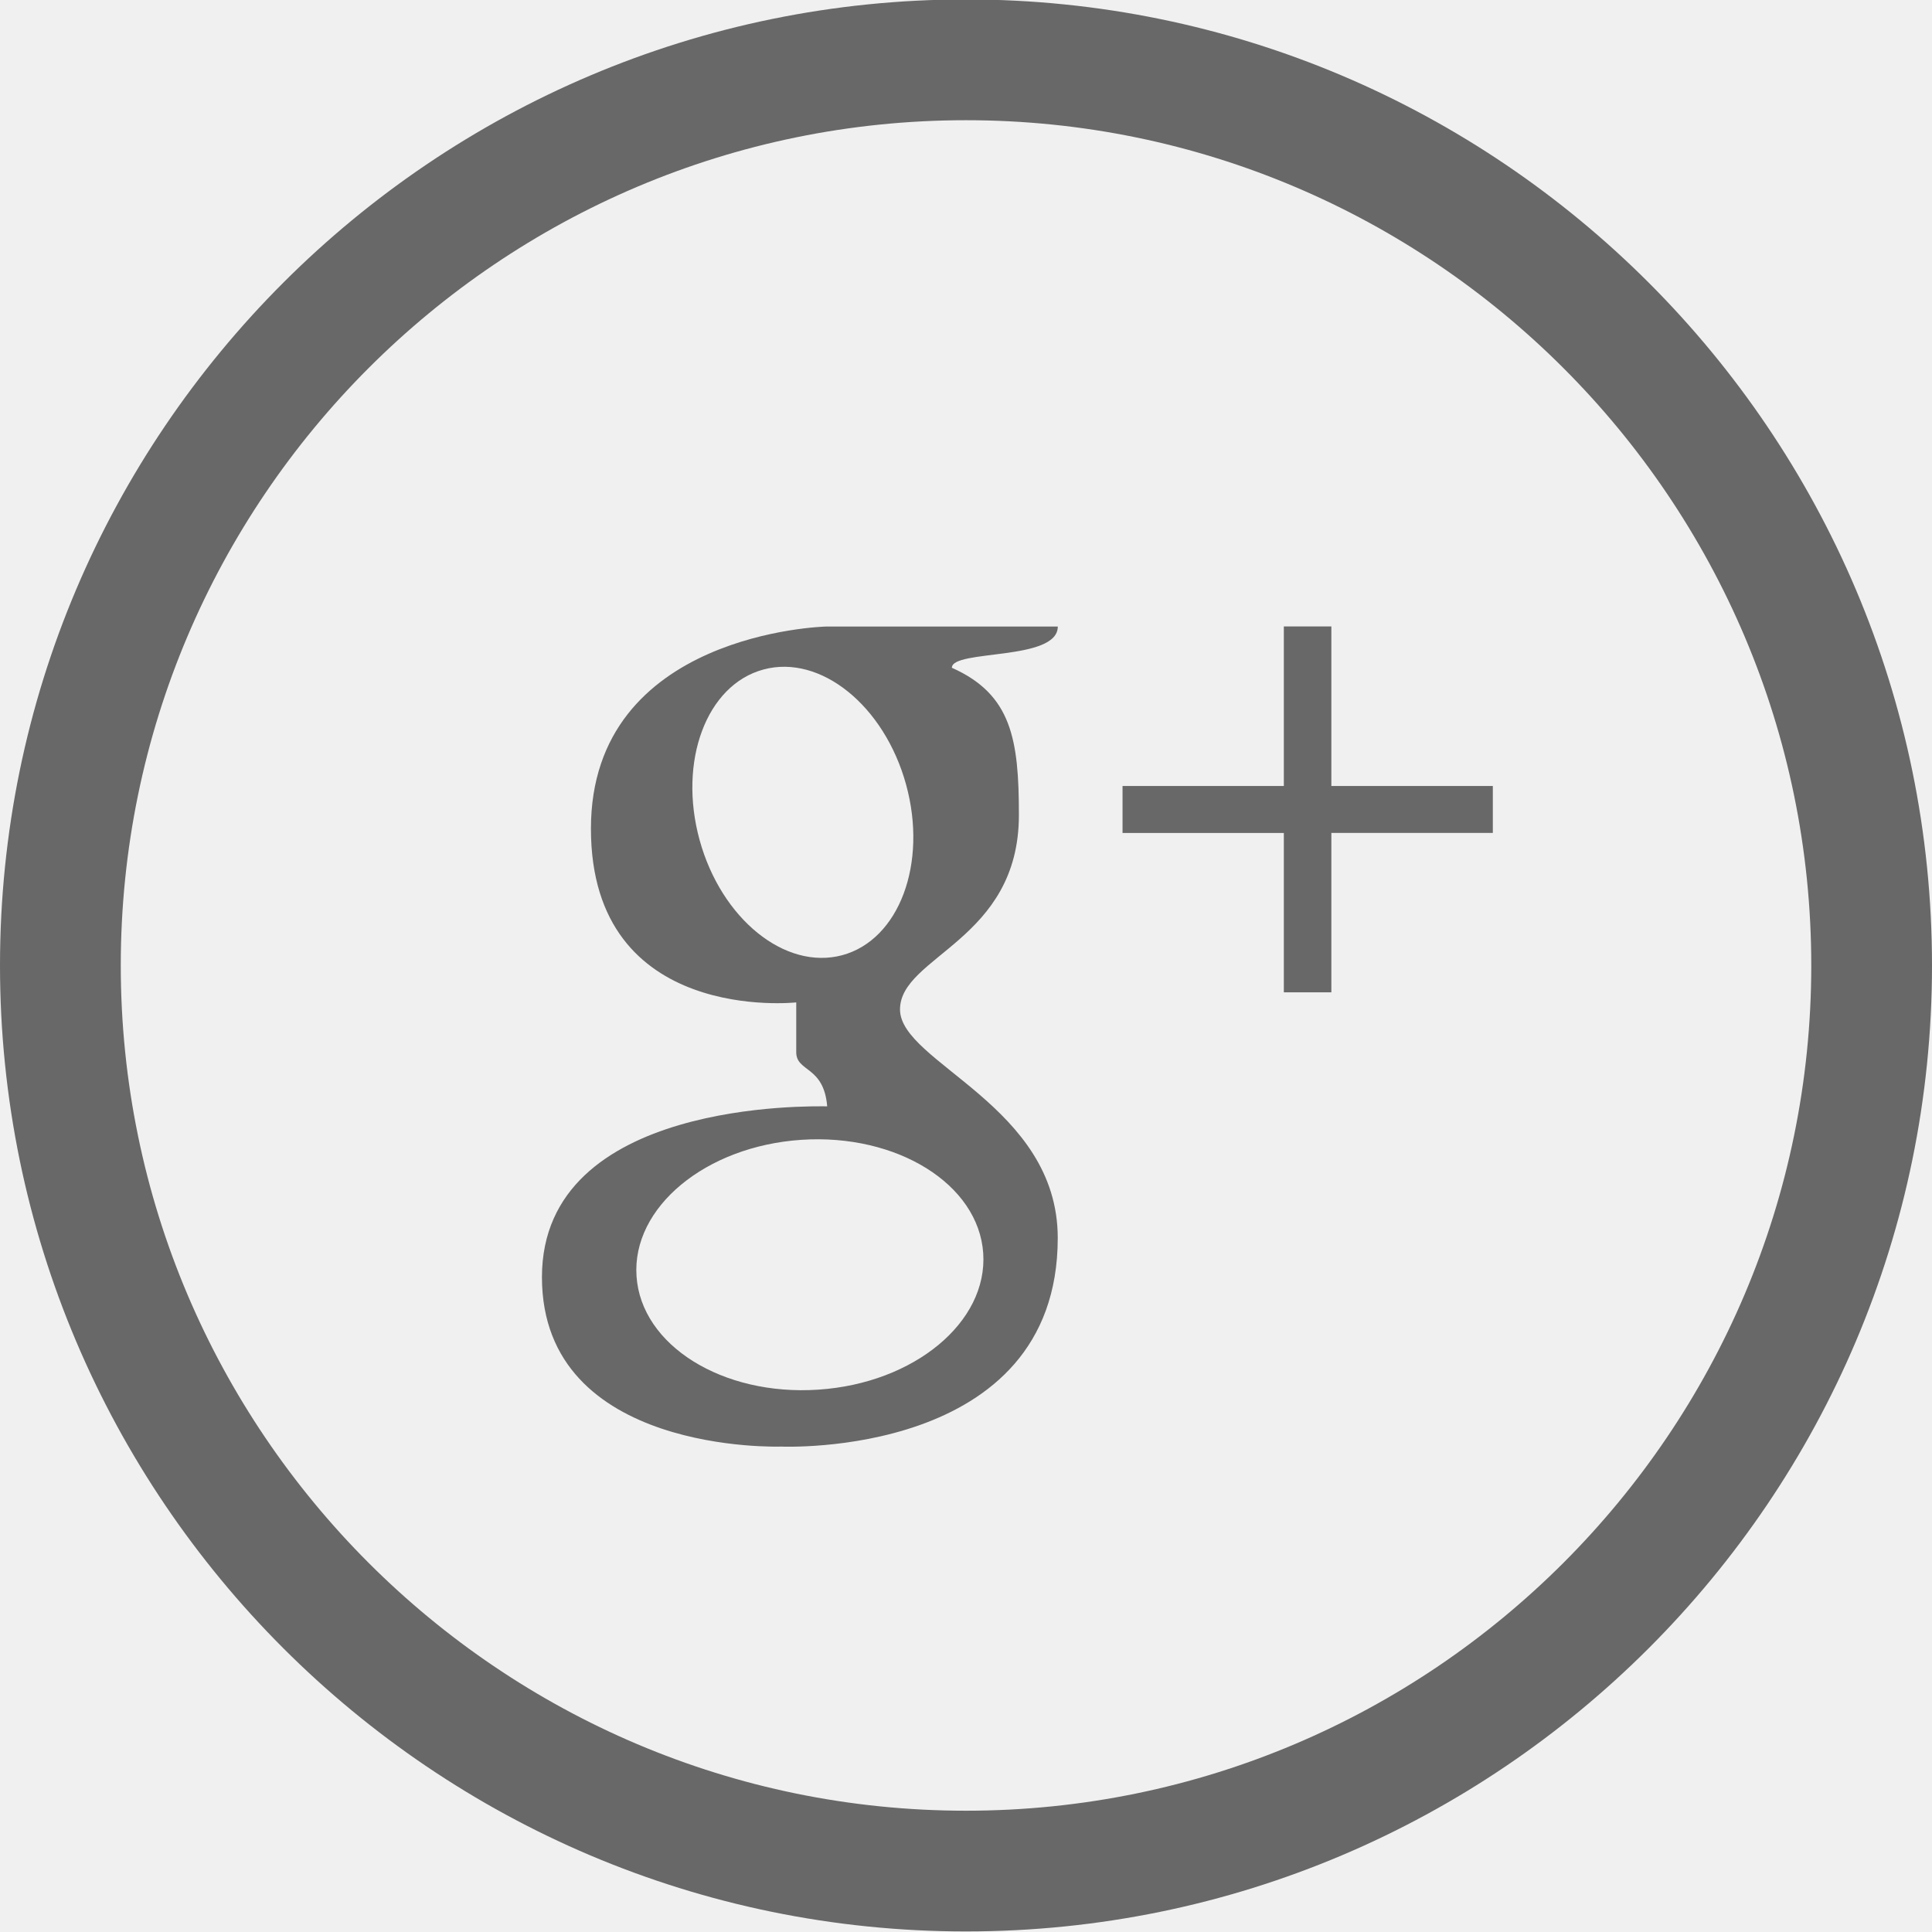
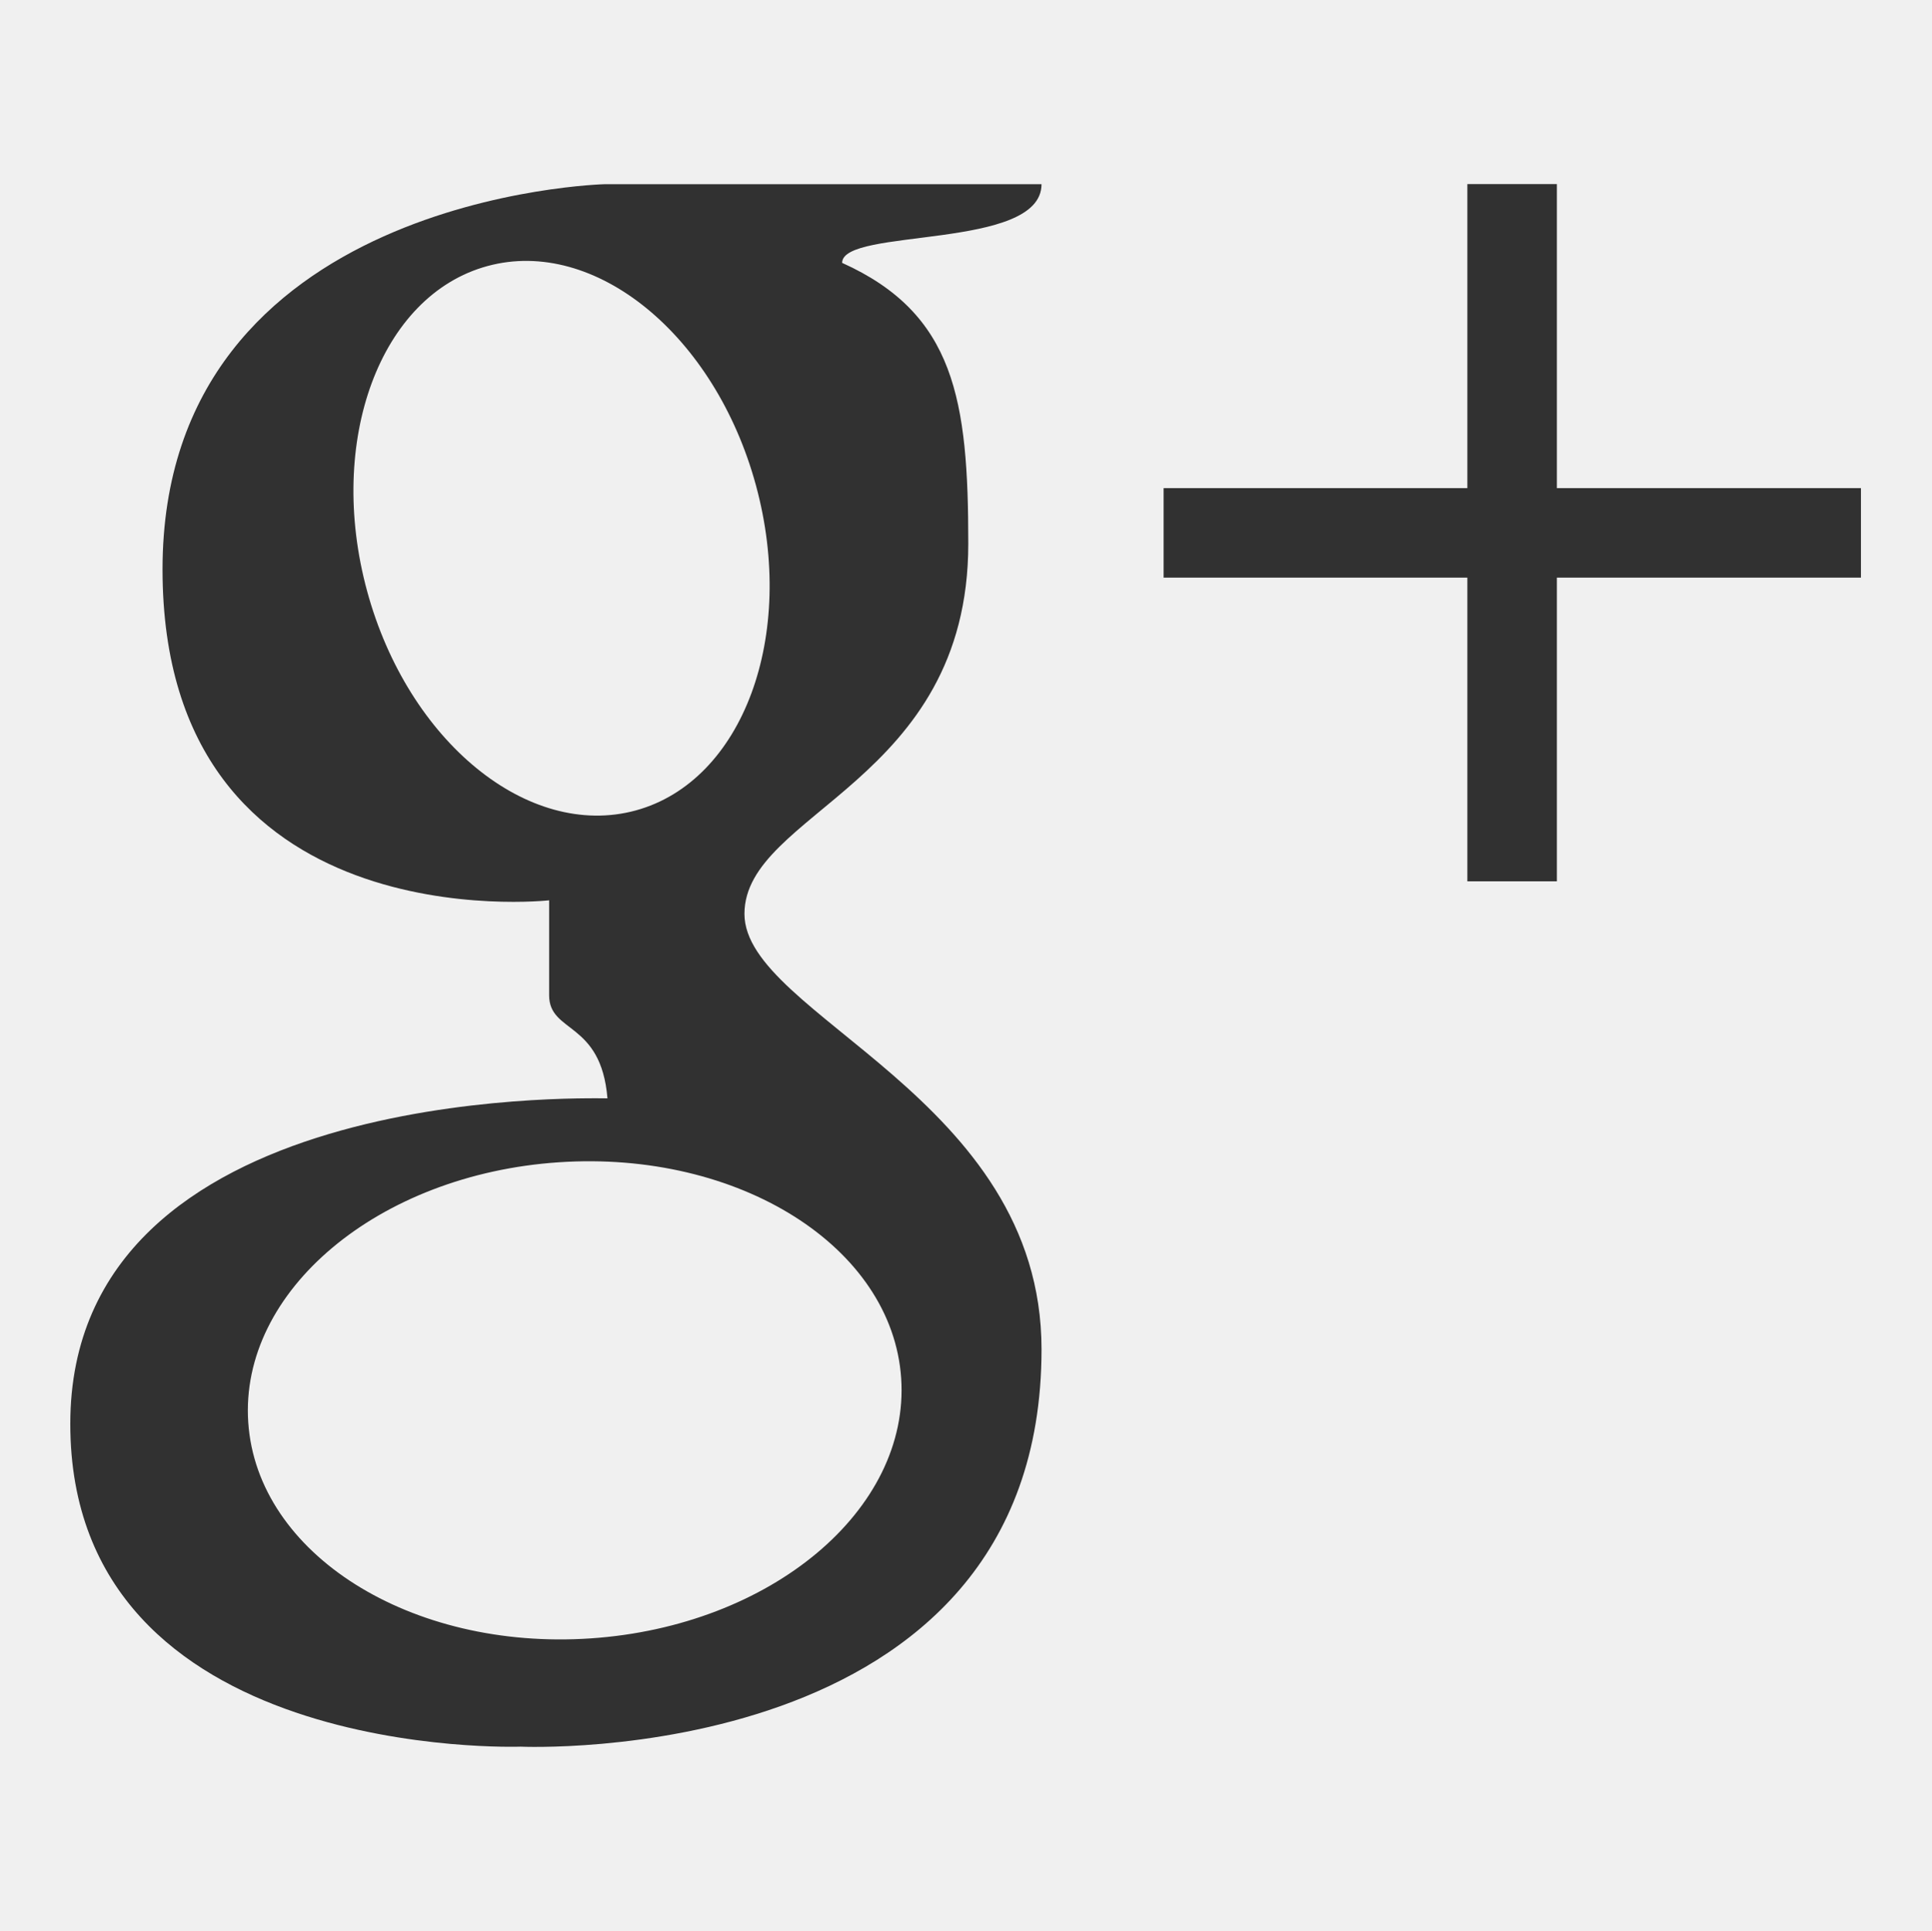
- <svg xmlns="http://www.w3.org/2000/svg" version="1.1" id="Layer_1" x="0px" y="0px" width="45px" height="44.988px" viewBox="-10 -10.083 45 44.988" enable-background="new -10 -10.083 45 44.988" xml:space="preserve">
-   <g>
-     <path fill="#686868" d="M12.5,34.904c-12.406,0-22.5-10.093-22.5-22.5c0-12.406,10.094-22.5,22.5-22.5   c12.408,0,22.5,10.094,22.5,22.5C35,24.812,24.907,34.904,12.5,34.904z M12.5-7.283c-10.855,0-19.687,8.832-19.687,19.687   c0,10.856,8.832,19.688,19.687,19.688c10.856,0,19.688-8.832,19.688-19.688C32.188,1.548,23.355-7.283,12.5-7.283z" />
+ <svg xmlns="http://www.w3.org/2000/svg" version="1.1" id="Layer_1" x="0px" y="0px" width="283.465px" height="283.464px" viewBox="0 0 283.465 283.464" enable-background="new 0 0 283.465 283.464" xml:space="preserve">
+   <g id="Facebook" display="none">
+     <path display="inline" fill="#FFFFFF" d="M82.732,100.532h27V88.283v-12v-2.001c0-11.55,0.298-29.4,8.698-40.449   c8.85-11.702,21-19.65,41.901-19.65c34.048,0,48.4,4.849,48.4,4.849l-6.75,40.001c0,0-11.25-3.251-21.75-3.251   s-19.9,3.75-19.9,14.25v4.25v14.001v12.249h43.048l-3,39.05h-40.048v135.7h-50.6v-135.7h-27v-39.05H82.732z" />
  </g>
-   <g id="Page-1_1_">
-     <g id="googleplus" transform="translate(0, 2.289669)">
-       <path id="Shape_1_" fill="#686868" d="M10.963,11.14c0-1.246,2.769-1.605,2.769-4.527    c0-1.753-0.164-2.81-1.561-3.432c0-0.435,2.467-0.149,2.467-0.96H9.234c0,0-5.47,0.131-5.47,4.708    c0,4.576,4.782,4.046,4.782,4.046v1.16c0,0.467,0.642,0.312,0.721,1.261c-0.323,0-6.644-0.166-6.644,3.978    c0,4.145,5.57,3.947,5.57,3.947s6.444,0.29,6.444-4.858C14.638,13.377,10.963,12.382,10.963,11.14L10.963,11.14z M6.295,7.193    C5.79,5.355,6.456,3.577,7.784,3.221c1.328-0.358,2.814,0.841,3.32,2.679c0.506,1.84-0.161,3.618-1.488,3.976    C8.288,10.232,6.801,9.032,6.295,7.193L6.295,7.193z M9.062,19.995c-2.23,0.151-4.127-1.03-4.236-2.64    c-0.111-1.606,1.607-3.029,3.837-3.179c2.23-0.148,4.127,1.031,4.238,2.638C13.011,18.423,11.292,19.846,9.062,19.995    L9.062,19.995z M24.771,5.934v1.094h-3.761v3.713h-1.107V7.029h-3.757V5.934h3.757V2.218h1.107v3.717H24.771z" />
+   <g id="Twitter" display="none">
+     <path display="inline" fill="#FFFFFF" d="M270.232,67.508c-9.161,4.063-19.007,6.809-29.34,8.044   c10.546-6.322,18.646-16.333,22.461-28.263c-9.871,5.855-20.804,10.106-32.44,12.396c-9.318-9.928-22.595-16.131-37.288-16.131   c-28.212,0-51.085,22.872-51.085,51.084c0,4.003,0.451,7.903,1.322,11.642c-42.456-2.131-80.1-22.468-105.295-53.376   c-4.397,7.545-6.917,16.32-6.917,25.683c0,17.724,9.018,33.359,22.726,42.521c-8.374-0.266-16.251-2.564-23.138-6.391   c-0.005,0.214-0.005,0.427-0.005,0.643c0,24.751,17.609,45.398,40.978,50.092c-4.286,1.167-8.799,1.792-13.458,1.792   c-3.292,0-6.492-0.321-9.612-0.917c6.501,20.295,25.368,35.066,47.721,35.478c-17.483,13.702-39.51,21.868-63.445,21.868   c-4.124,0-8.189-0.241-12.186-0.715c22.607,14.494,49.46,22.954,78.309,22.954c93.965,0,145.349-77.844,145.349-145.351   c0-2.214-0.05-4.417-0.148-6.609C254.724,86.75,263.384,77.752,270.232,67.508z" />
+   </g>
+   <g id="YouTube" display="none">
+     <g display="inline">
+       <g>
+         <path fill="#FFFFFF" d="M45.986,4h19.889l12.813,51.103h1.24L92.146,4h20.064L89.23,78.799v53.049H69.48V81.187L45.986,4z" />
+         <path fill="#FFFFFF" d="M111.315,59.098c0-7.304,2.359-13.119,7.081-17.448c4.722-4.331,11.064-6.496,19.034-6.496     c7.256,0,13.202,2.284,17.836,6.849s6.953,10.44,6.953,17.629v48.709c0,8.073-2.278,14.406-6.82,19     c-4.543,4.595-10.801,6.891-18.767,6.891c-7.671,0-13.811-2.371-18.411-7.111c-4.604-4.741-6.906-11.12-6.906-19.132     C111.315,107.989,111.315,59.098,111.315,59.098z M129.36,109.755c0,2.598,0.622,4.6,1.872,6.014     c1.249,1.415,3.031,2.121,5.352,2.121c2.377,0,4.265-0.722,5.661-2.166c1.398-1.444,2.097-3.433,2.097-5.969V58.391     c0-2.061-0.716-3.726-2.143-4.992c-1.424-1.267-3.296-1.903-5.615-1.903c-2.141,0-3.879,0.636-5.218,1.903     c-1.339,1.266-2.006,2.931-2.006,4.992L129.36,109.755L129.36,109.755z" />
+         <path fill="#FFFFFF" d="M227.15,37.538v94.31h-17.534v-10.411c-3.231,3.837-6.594,6.759-10.089,8.766     c-3.495,2.003-6.89,3.008-10.177,3.008c-4.054,0-7.112-1.401-9.168-4.21c-2.056-2.806-3.083-7.02-3.083-12.635V37.538h17.537     v72.295c0,2.237,0.364,3.853,1.1,4.854c0.734,1.001,1.924,1.502,3.57,1.502c1.294,0,2.919-0.663,4.89-1.986     c1.967-1.327,3.773-3.018,5.42-5.078V37.538H227.15z" />
+       </g>
+       <g>
+         <path fill="#FFFFFF" d="M93.069,172.587H44v15.024h16.541V276.1H76.53v-88.488h16.539V172.587z M119.201,257.701     c-1.331,1.672-2.795,3.04-4.388,4.112c-1.594,1.072-2.912,1.606-3.961,1.606c-1.331,0-2.295-0.403-2.889-1.216     c-0.594-0.806-0.892-2.116-0.892-3.927V199.74H92.876v63.823c0,4.548,0.832,7.955,2.497,10.232     c1.664,2.271,4.14,3.406,7.42,3.406c2.664,0,5.41-0.813,8.238-2.433c2.833-1.626,5.554-3.991,8.17-7.098v8.429h14.197v-76.36     h-14.197V257.701z M174.209,198.774c-2.201,0-4.377,0.607-6.532,1.82c-2.149,1.217-4.179,2.984-6.092,5.314v-33.321h-14.336     V276.1h14.336v-5.869c1.865,2.324,3.887,4.044,6.06,5.16c2.176,1.116,4.65,1.674,7.425,1.674c4.206,0,7.421-1.439,9.646-4.32     c2.221-2.88,3.335-7.037,3.335-12.466v-42.361c0-6.237-1.185-10.99-3.553-14.251     C182.132,200.409,178.701,198.774,174.209,198.774z M173.439,258.202c0,2.435-0.412,4.191-1.229,5.263     c-0.819,1.074-2.095,1.609-3.83,1.609c-1.206,0-2.35-0.272-3.435-0.822c-1.086-0.546-2.207-1.442-3.36-2.685v-47.584     c0.965-1.05,1.938-1.823,2.928-2.325c0.986-0.5,1.987-0.753,2.998-0.753c1.924,0,3.397,0.668,4.408,2.006     c1.016,1.335,1.521,3.29,1.521,5.865L173.439,258.202L173.439,258.202z M240.521,239.712v-19.441     c0-7.248-1.743-12.801-5.229-16.665c-3.485-3.863-8.477-5.794-14.973-5.794c-6.352,0-11.535,2.087-15.543,6.258     c-4.016,4.172-6.021,9.572-6.021,16.201v34.272c0,7.352,1.83,13.126,5.482,17.326c3.652,4.197,8.656,6.298,15.009,6.298     c7.068,0,12.381-1.983,15.939-5.943s5.335-9.855,5.335-17.681v-5.734h-14.609v5.305c0,4.493-0.469,7.4-1.406,8.715     c-0.939,1.312-2.584,1.97-4.935,1.97c-2.265,0-3.86-0.772-4.798-2.331c-0.938-1.552-1.406-4.338-1.406-8.354v-14.401h27.155     V239.712z M213.367,220.128c0-3.195,0.492-5.485,1.48-6.87c0.983-1.387,2.605-2.078,4.864-2.078c2.162,0,3.734,0.691,4.722,2.078     c0.984,1.385,1.479,3.675,1.479,6.87v7.732h-12.545V220.128z" />
+         <path fill="#FFFFFF" d="M93.069,173.69H44v15.024h16.541v88.487H76.53v-88.487h16.539V173.69z M119.201,258.805     c-1.331,1.669-2.795,3.041-4.388,4.111c-1.594,1.071-2.912,1.605-3.961,1.605c-1.331,0-2.295-0.403-2.889-1.213     s-0.892-2.119-0.892-3.931V200.84H92.876v63.828c0,4.545,0.832,7.956,2.497,10.228c1.664,2.273,4.14,3.408,7.42,3.408     c2.664,0,5.41-0.812,8.238-2.432c2.833-1.626,5.554-3.993,8.17-7.098v8.427h14.197V200.84h-14.197V258.805z M174.209,199.878     c-2.201,0-4.377,0.604-6.532,1.817c-2.149,1.216-4.179,2.988-6.092,5.316V173.69h-14.336v103.512h14.336v-5.868     c1.865,2.324,3.887,4.044,6.06,5.163c2.176,1.112,4.65,1.671,7.425,1.671c4.206,0,7.421-1.437,9.646-4.322     c2.221-2.879,3.335-7.035,3.335-12.463V219.02c0-6.236-1.185-10.989-3.553-14.247     C182.132,201.512,178.701,199.878,174.209,199.878z M173.439,259.307c0,2.432-0.412,4.188-1.229,5.261     c-0.819,1.072-2.095,1.608-3.83,1.608c-1.206,0-2.35-0.272-3.435-0.821c-1.086-0.547-2.207-1.444-3.36-2.687v-47.583     c0.965-1.05,1.938-1.825,2.928-2.328c0.986-0.497,1.987-0.75,2.998-0.75c1.924,0,3.397,0.669,4.408,2.006     c1.016,1.336,1.521,3.29,1.521,5.864L173.439,259.307L173.439,259.307z M240.521,240.813v-19.439     c0-7.247-1.743-12.801-5.229-16.667c-3.485-3.862-8.477-5.793-14.973-5.793c-6.352,0-11.535,2.087-15.543,6.259     c-4.016,4.174-6.021,9.572-6.021,16.201v34.272c0,7.352,1.83,13.126,5.482,17.326c3.652,4.197,8.656,6.298,15.009,6.298     c7.068,0,12.381-1.981,15.939-5.943c3.558-3.957,5.335-9.853,5.335-17.681v-5.736h-14.609v5.306c0,4.497-0.469,7.402-1.406,8.714     c-0.939,1.314-2.584,1.97-4.935,1.97c-2.265,0-3.86-0.772-4.798-2.33c-0.938-1.551-1.406-4.337-1.406-8.354v-14.402h27.155     V240.813z M213.367,221.23c0-3.196,0.492-5.484,1.48-6.869c0.983-1.386,2.605-2.078,4.864-2.078c2.162,0,3.734,0.692,4.722,2.078     c0.984,1.385,1.479,3.673,1.479,6.869v7.731h-12.545V221.23z" />
+       </g>
+     </g>
+   </g>
+   <g id="RSS" display="none">
+     <g id="lines__x003C_Group_x003E_" display="inline">
+       <path id="circle" fill="#FFFFFF" d="M91.757,220.423c0,15.758-12.778,28.528-28.533,28.528c-15.753,0-28.531-12.771-28.531-28.528    c0-15.761,12.778-28.537,28.531-28.537C78.979,191.886,91.757,204.663,91.757,220.423z" />
+       <g>
+         <path fill="#FFFFFF" d="M34.726,148.489c26.738,0,51.864,10.45,70.752,29.426c18.917,19.008,29.333,44.306,29.333,71.237h41.193     c0-78.219-63.378-141.857-141.278-141.857C34.726,107.295,34.726,148.489,34.726,148.489z" />
+       </g>
+       <g>
+         <path fill="#FFFFFF" d="M34.786,75.462c95.278,0,172.793,77.937,172.793,173.733h41.194     c0-118.509-95.995-214.927-213.987-214.927C34.786,34.268,34.786,75.462,34.786,75.462z" />
+       </g>
+     </g>
+   </g>
+   <g id="Linkedin" display="none">
+     <path display="inline" fill="#FFFFFF" d="M79.479,250.722V103.647H30.597v147.075H79.479L79.479,250.722z M55.04,83.568   c17.043,0,27.656-11.301,27.656-25.414c-0.319-14.428-10.613-25.413-27.333-25.413c-16.725,0-27.656,10.985-27.656,25.413   c0,14.113,10.608,25.414,27.015,25.414H55.04L55.04,83.568z" />
+     <path display="inline" fill="#FFFFFF" d="M106.532,250.722h48.886v-82.133c0-4.395,0.319-8.789,1.61-11.925   c3.533-8.791,11.579-17.886,25.081-17.886c17.694,0,24.768,13.49,24.768,33.263v78.681h48.882v-84.333   c0-45.172-24.117-66.194-56.282-66.194c-26.372,0-37.951,14.74-44.38,24.779h0.321v-21.327h-48.886   C107.173,117.443,106.532,250.722,106.532,250.722L106.532,250.722z" />
+   </g>
+   <g id="Google_x2B_">
+     <g>
+       <path fill="#313131" d="M109.271,134.157c0-14.933,32.854-19.264,32.854-54.355c0-21.055-1.942-33.748-18.518-41.214    c0-5.228,29.268-1.793,29.268-11.55c-5.077,0-64.11,0-64.11,0s-64.909,1.59-64.909,56.544c0,54.953,56.745,48.582,56.745,48.582    s0,8.316,0,13.94c0,5.623,7.615,3.733,8.561,15.129c-3.834,0-78.845-1.988-78.845,47.784s66.103,47.388,66.103,47.388    s76.456,3.486,76.456-58.335C152.875,161.037,109.271,149.091,109.271,134.157z M53.884,86.77    c-6.001-22.068,1.909-43.432,17.67-47.715c15.761-4.289,33.402,10.126,39.403,32.194c6.005,22.073-1.904,43.44-17.666,47.729    C77.528,123.26,59.888,108.841,53.884,86.77z M86.714,240.51c-26.462,1.794-48.971-12.398-50.275-31.697    c-1.311-19.301,19.079-36.399,45.541-38.191c26.468-1.792,48.983,12.395,50.293,31.693    C133.578,221.623,113.181,238.718,86.714,240.51z" />
+       <polygon fill="#313131" points="273.149,71.654 273.149,84.795 228.52,84.795 228.52,129.378 215.378,129.378 215.378,84.795     170.793,84.795 170.793,71.654 215.378,71.654 215.378,27.023 228.52,27.023 228.52,71.654   " />
    </g>
  </g>
</svg>
